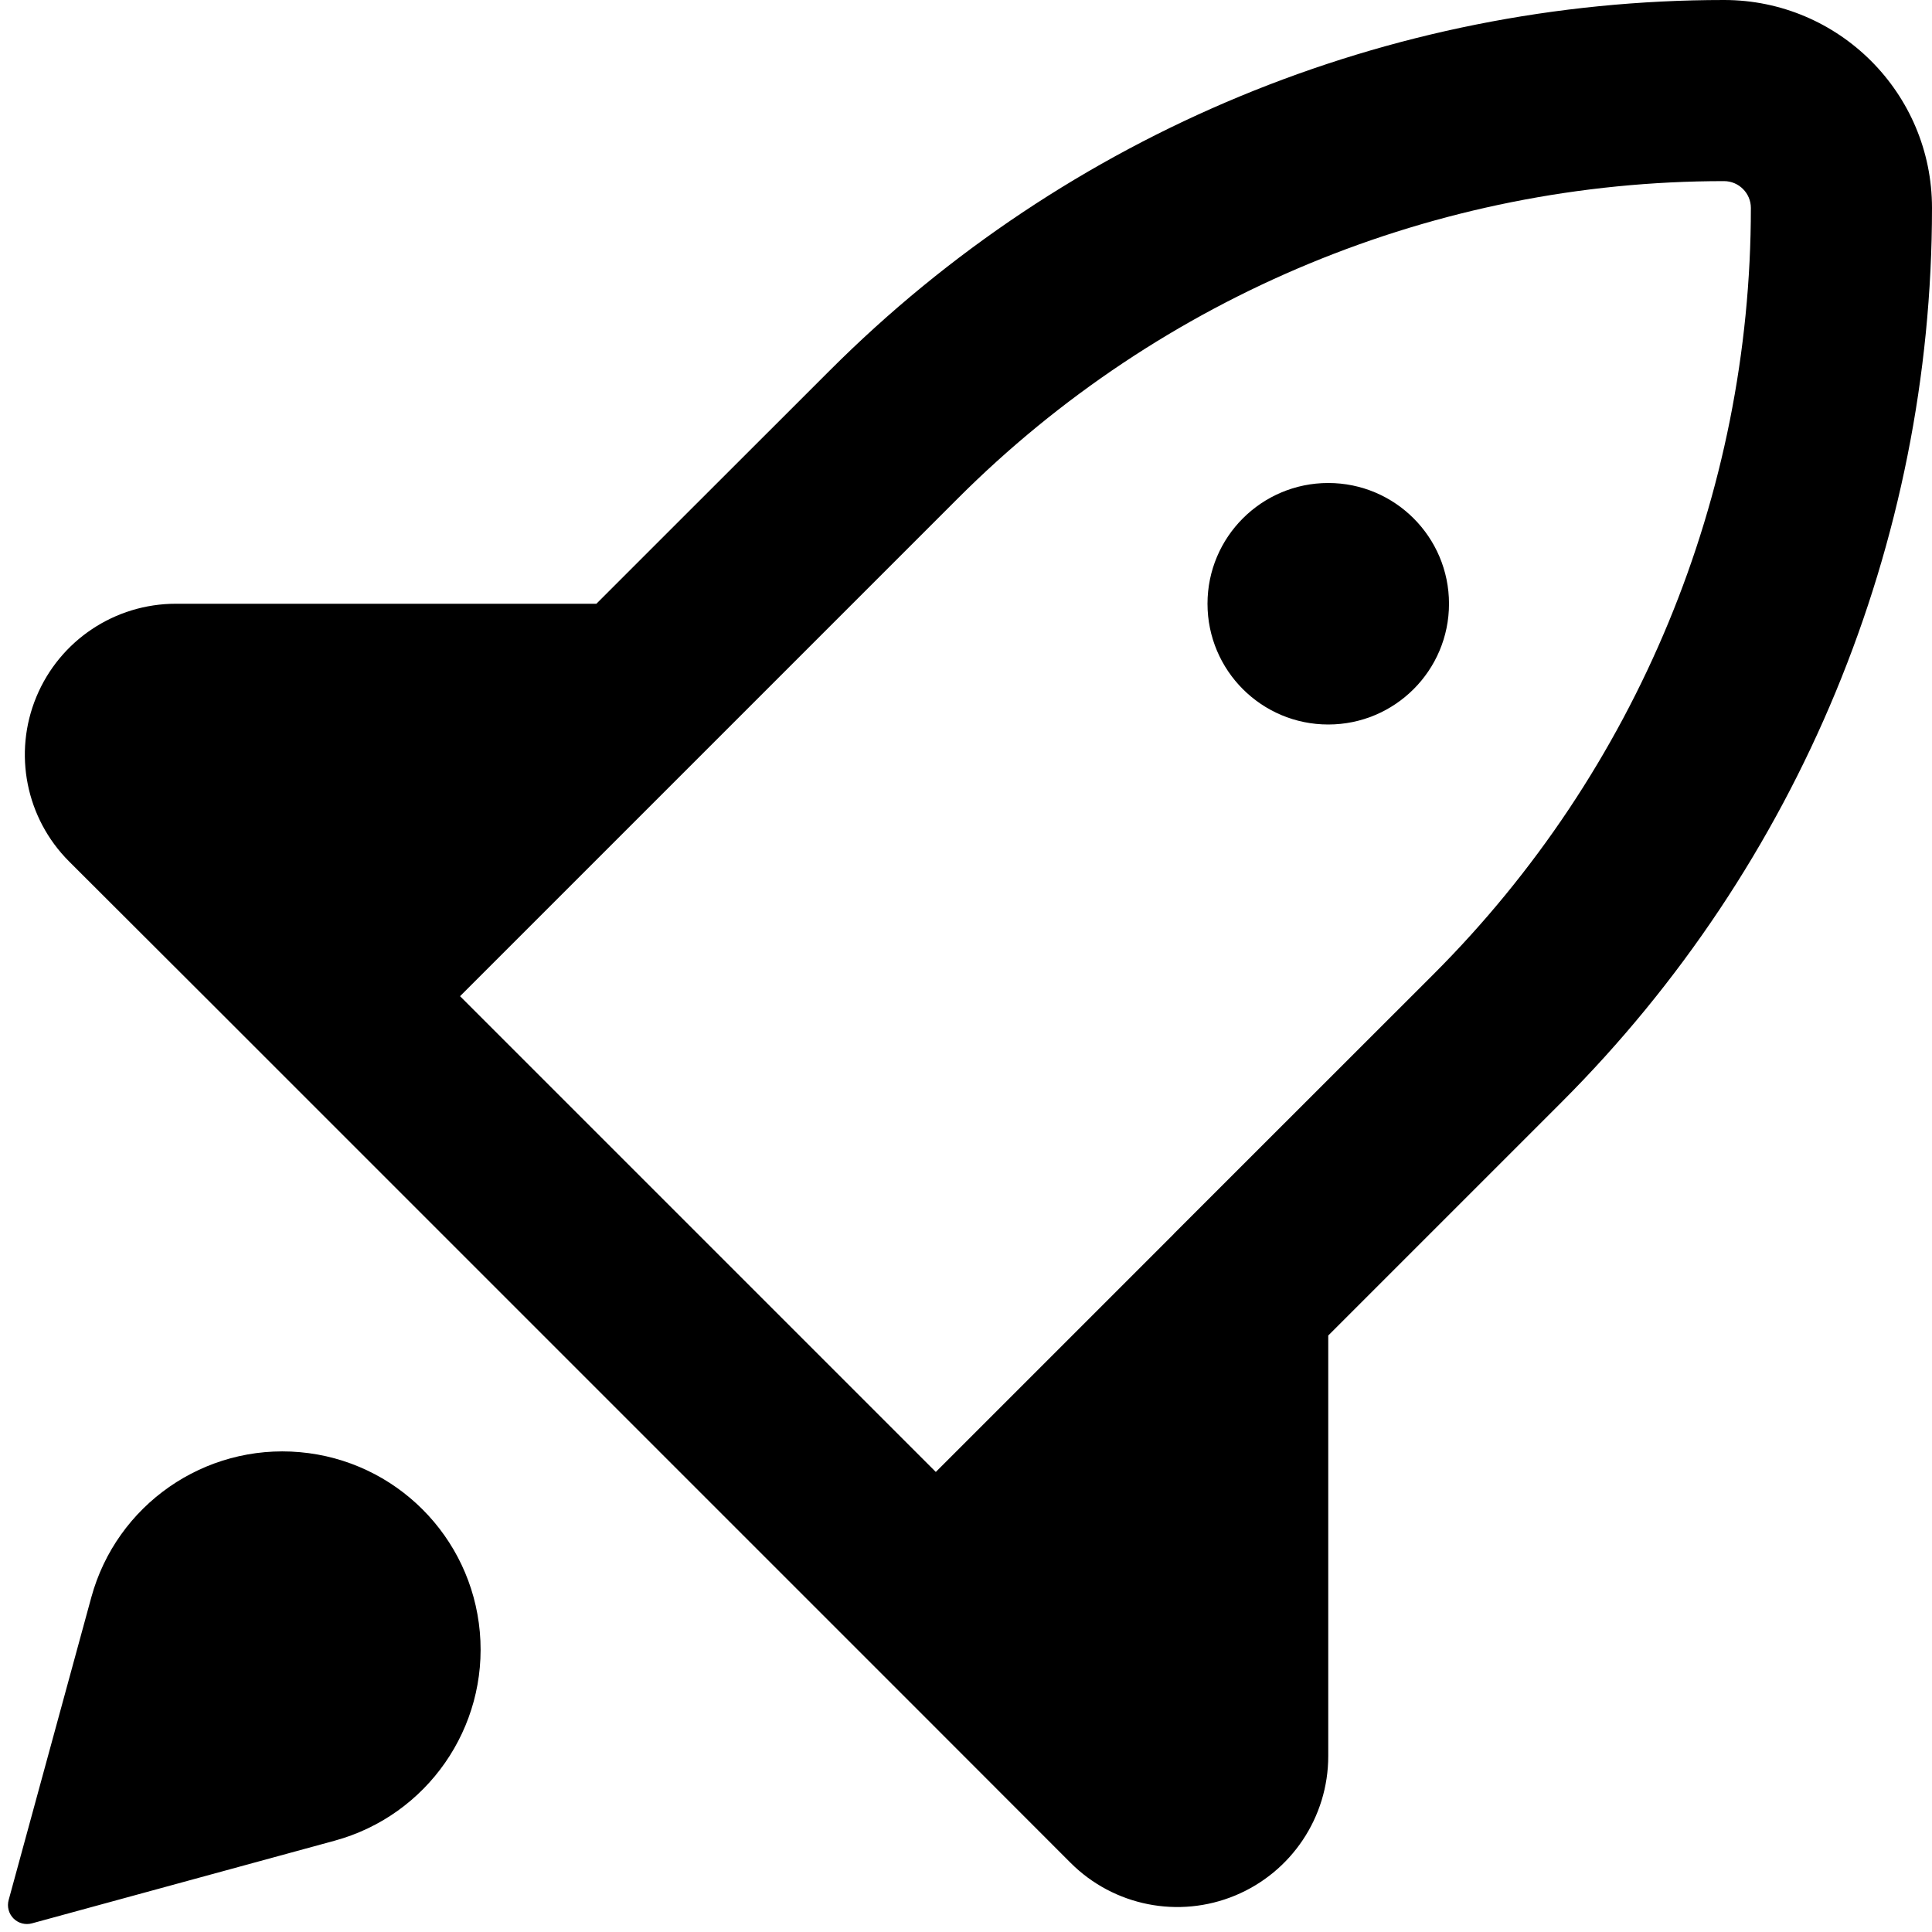
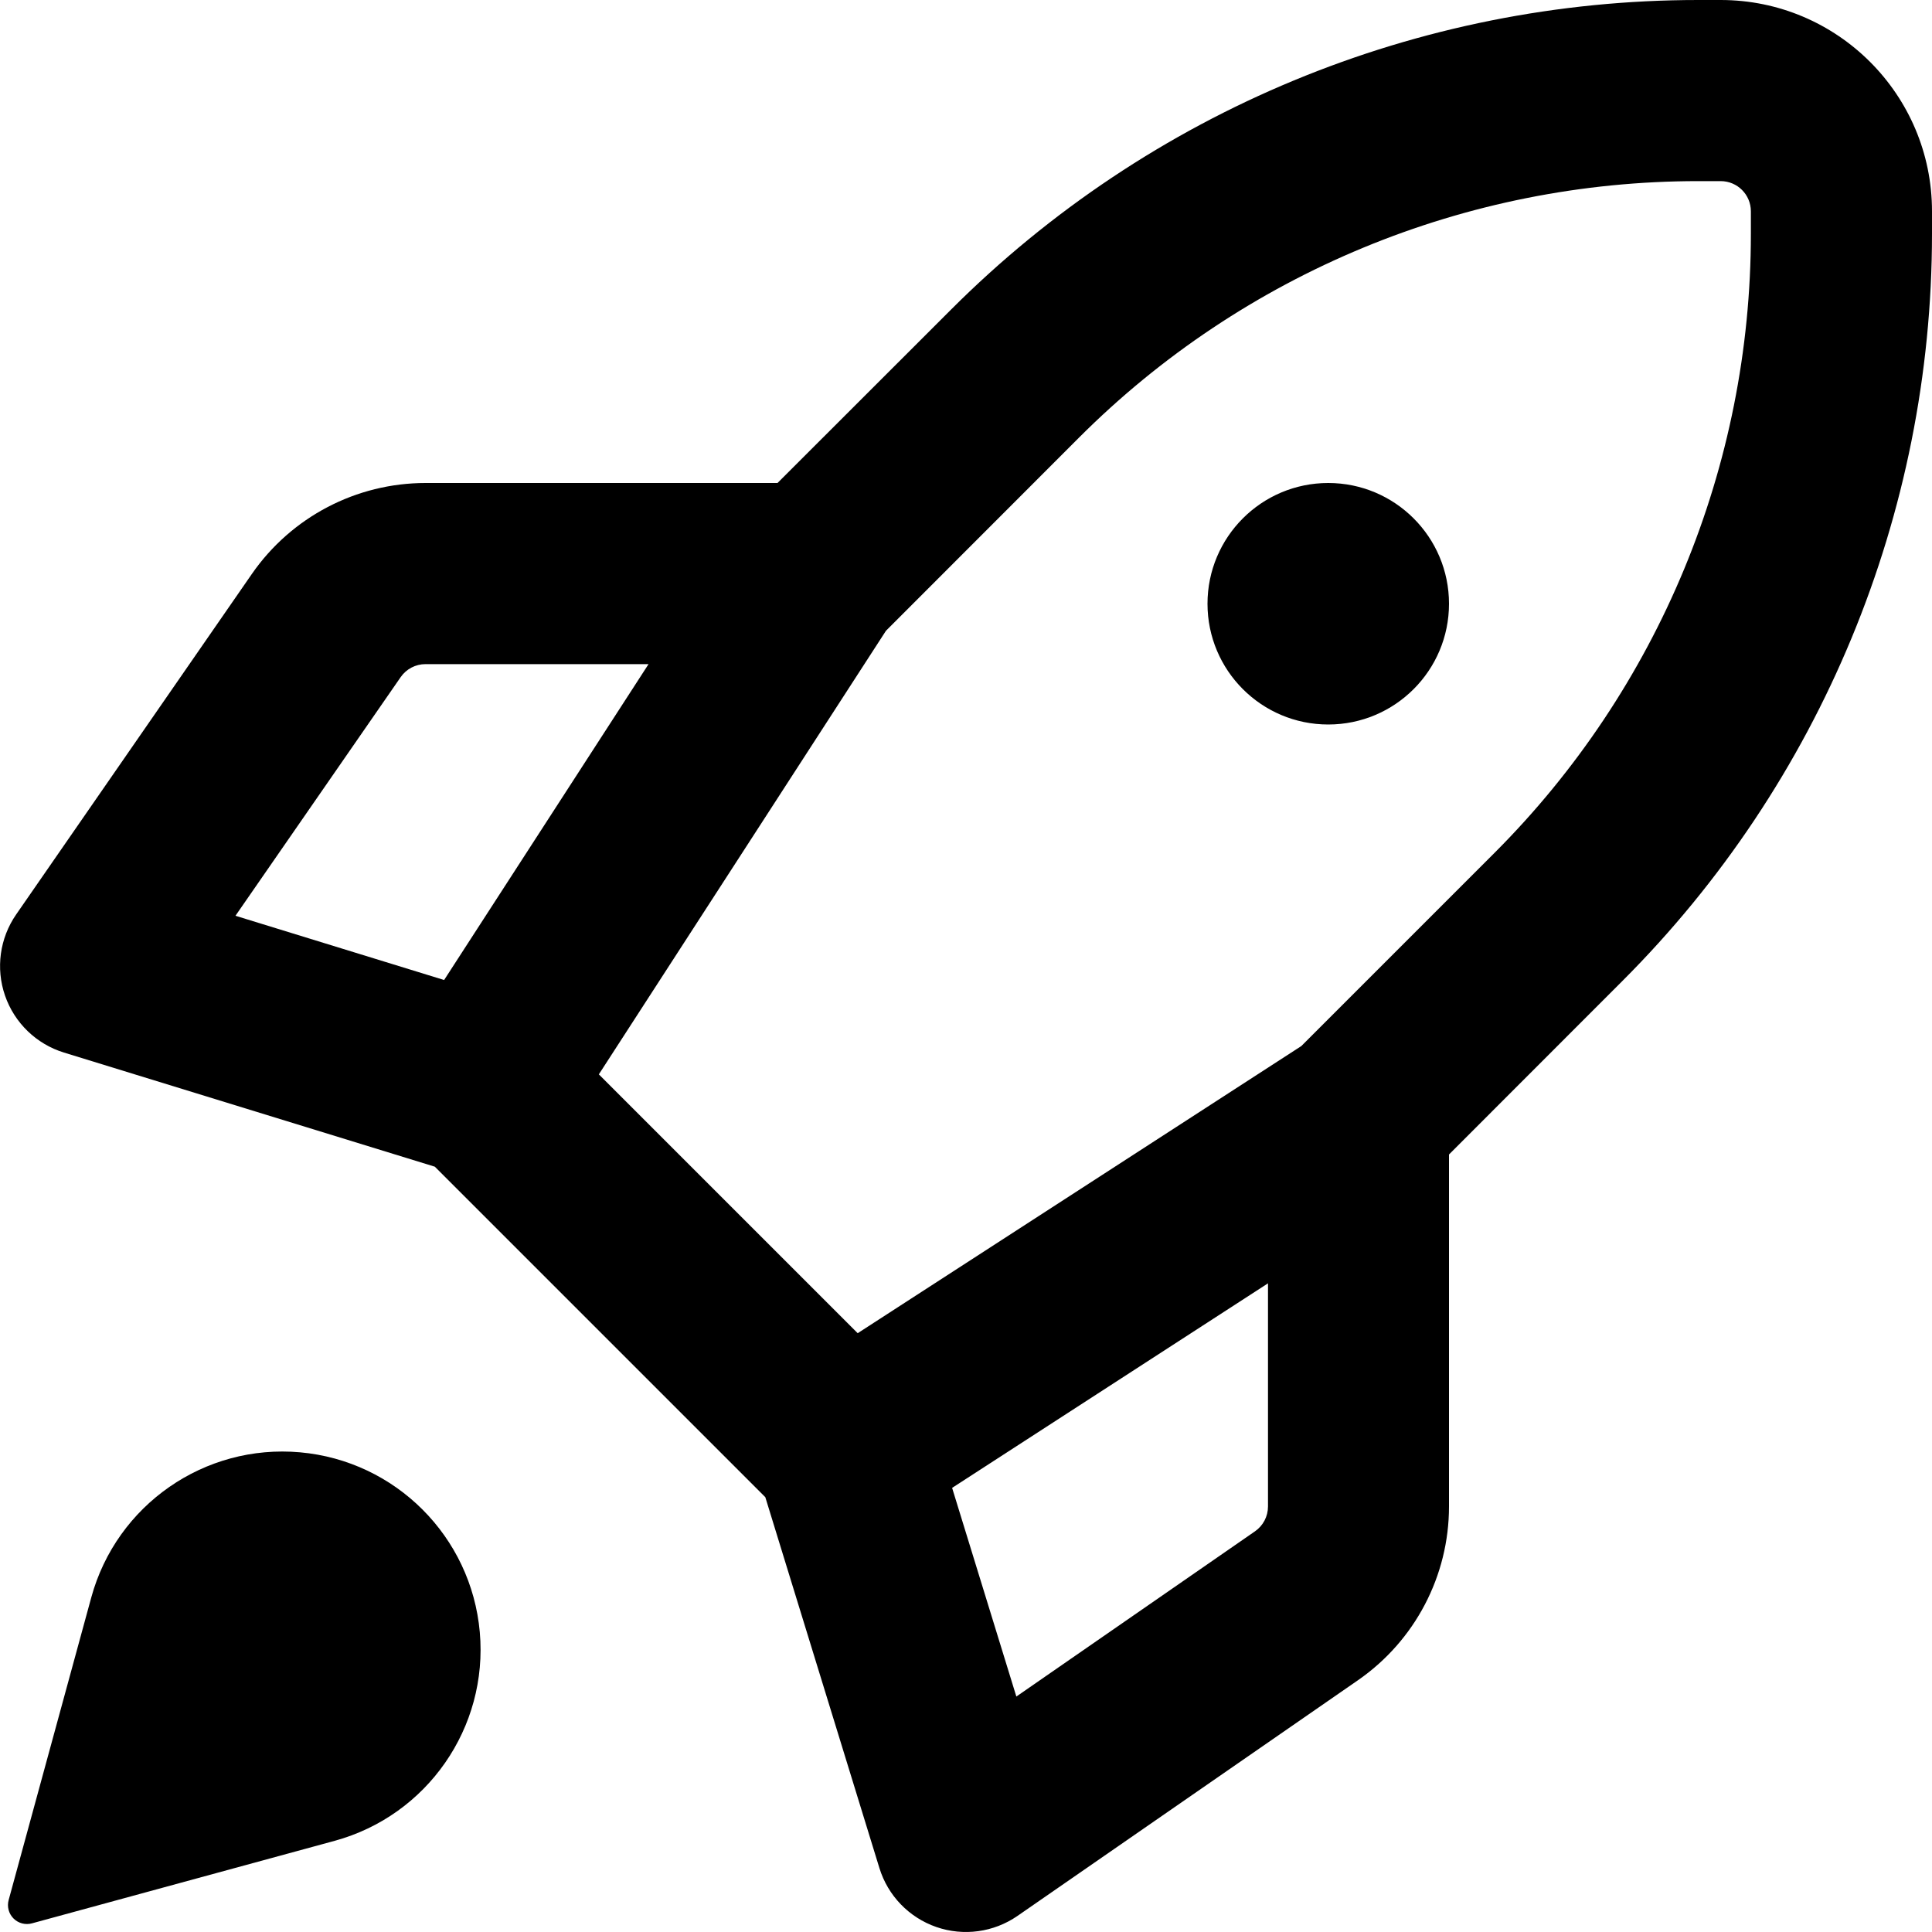
<svg xmlns="http://www.w3.org/2000/svg" width="16" height="16" viewBox="0 0 16 16">
-   <path fill-rule="evenodd" clip-rule="evenodd" d="M6.872 3.068A10.474 10.474 0 0114.278 0C15.228 0 16 .771 16 1.722c0 2.778-1.104 5.442-3.068 7.406L11.53 10.53l-.53.53v3.483a1.25 1.25 0 01-2.134.884L7.75 14.31 1.69 8.25.572 7.134A1.25 1.25 0 011.457 5h3.482l.53-.53 1.403-1.402zm2.853 7.146l-.005.006-1.97 1.97-3.94-3.94 4.122-4.122A8.974 8.974 0 0114.278 1.5c.122 0 .222.1.222.222 0 2.38-.945 4.663-2.628 6.346l-2.147 2.146zM12 5a1 1 0 11-2 0 1 1 0 012 0zM2.771 15.244l-2.505.684a.157.157 0 01-.194-.194l.684-2.505a1.641 1.641 0 112.015 2.015z" />
+   <path fill-rule="evenodd" clip-rule="evenodd" d="M7.877 2.563A8.75 8.75 0 0114.064 0h.186C15.216 0 16 .784 16 1.75v.186a8.75 8.75 0 01-2.563 6.187L12 9.561v2.915a1.75 1.75 0 01-.754 1.439l-2.82 1.952a.75.75 0 01-1.143-.396l-.945-3.072-2.737-2.737L.53 8.717a.75.75 0 01-.396-1.144l1.952-2.82A1.75 1.75 0 013.524 4h2.915l1.438-1.437zM5.37 5.5H3.524a.25.25 0 00-.206.108L1.95 7.584l1.728.532L5.371 5.5zm-.41 3.398l2.143 2.143 3.674-2.378 1.6-1.6A7.25 7.25 0 0014.5 1.936V1.75a.25.25 0 00-.25-.25h-.186a7.25 7.25 0 00-5.127 2.123l-1.6 1.601-2.378 3.674zm5.541 1.73l-2.616 1.694.532 1.728 1.976-1.368a.25.25 0 00.108-.206v-1.847zM12 5a1 1 0 11-2 0 1 1 0 012 0zM2.771 15.245l-2.505.683a.157.157 0 01-.194-.194l.684-2.505a1.641 1.641 0 112.015 2.016z" />
</svg>
